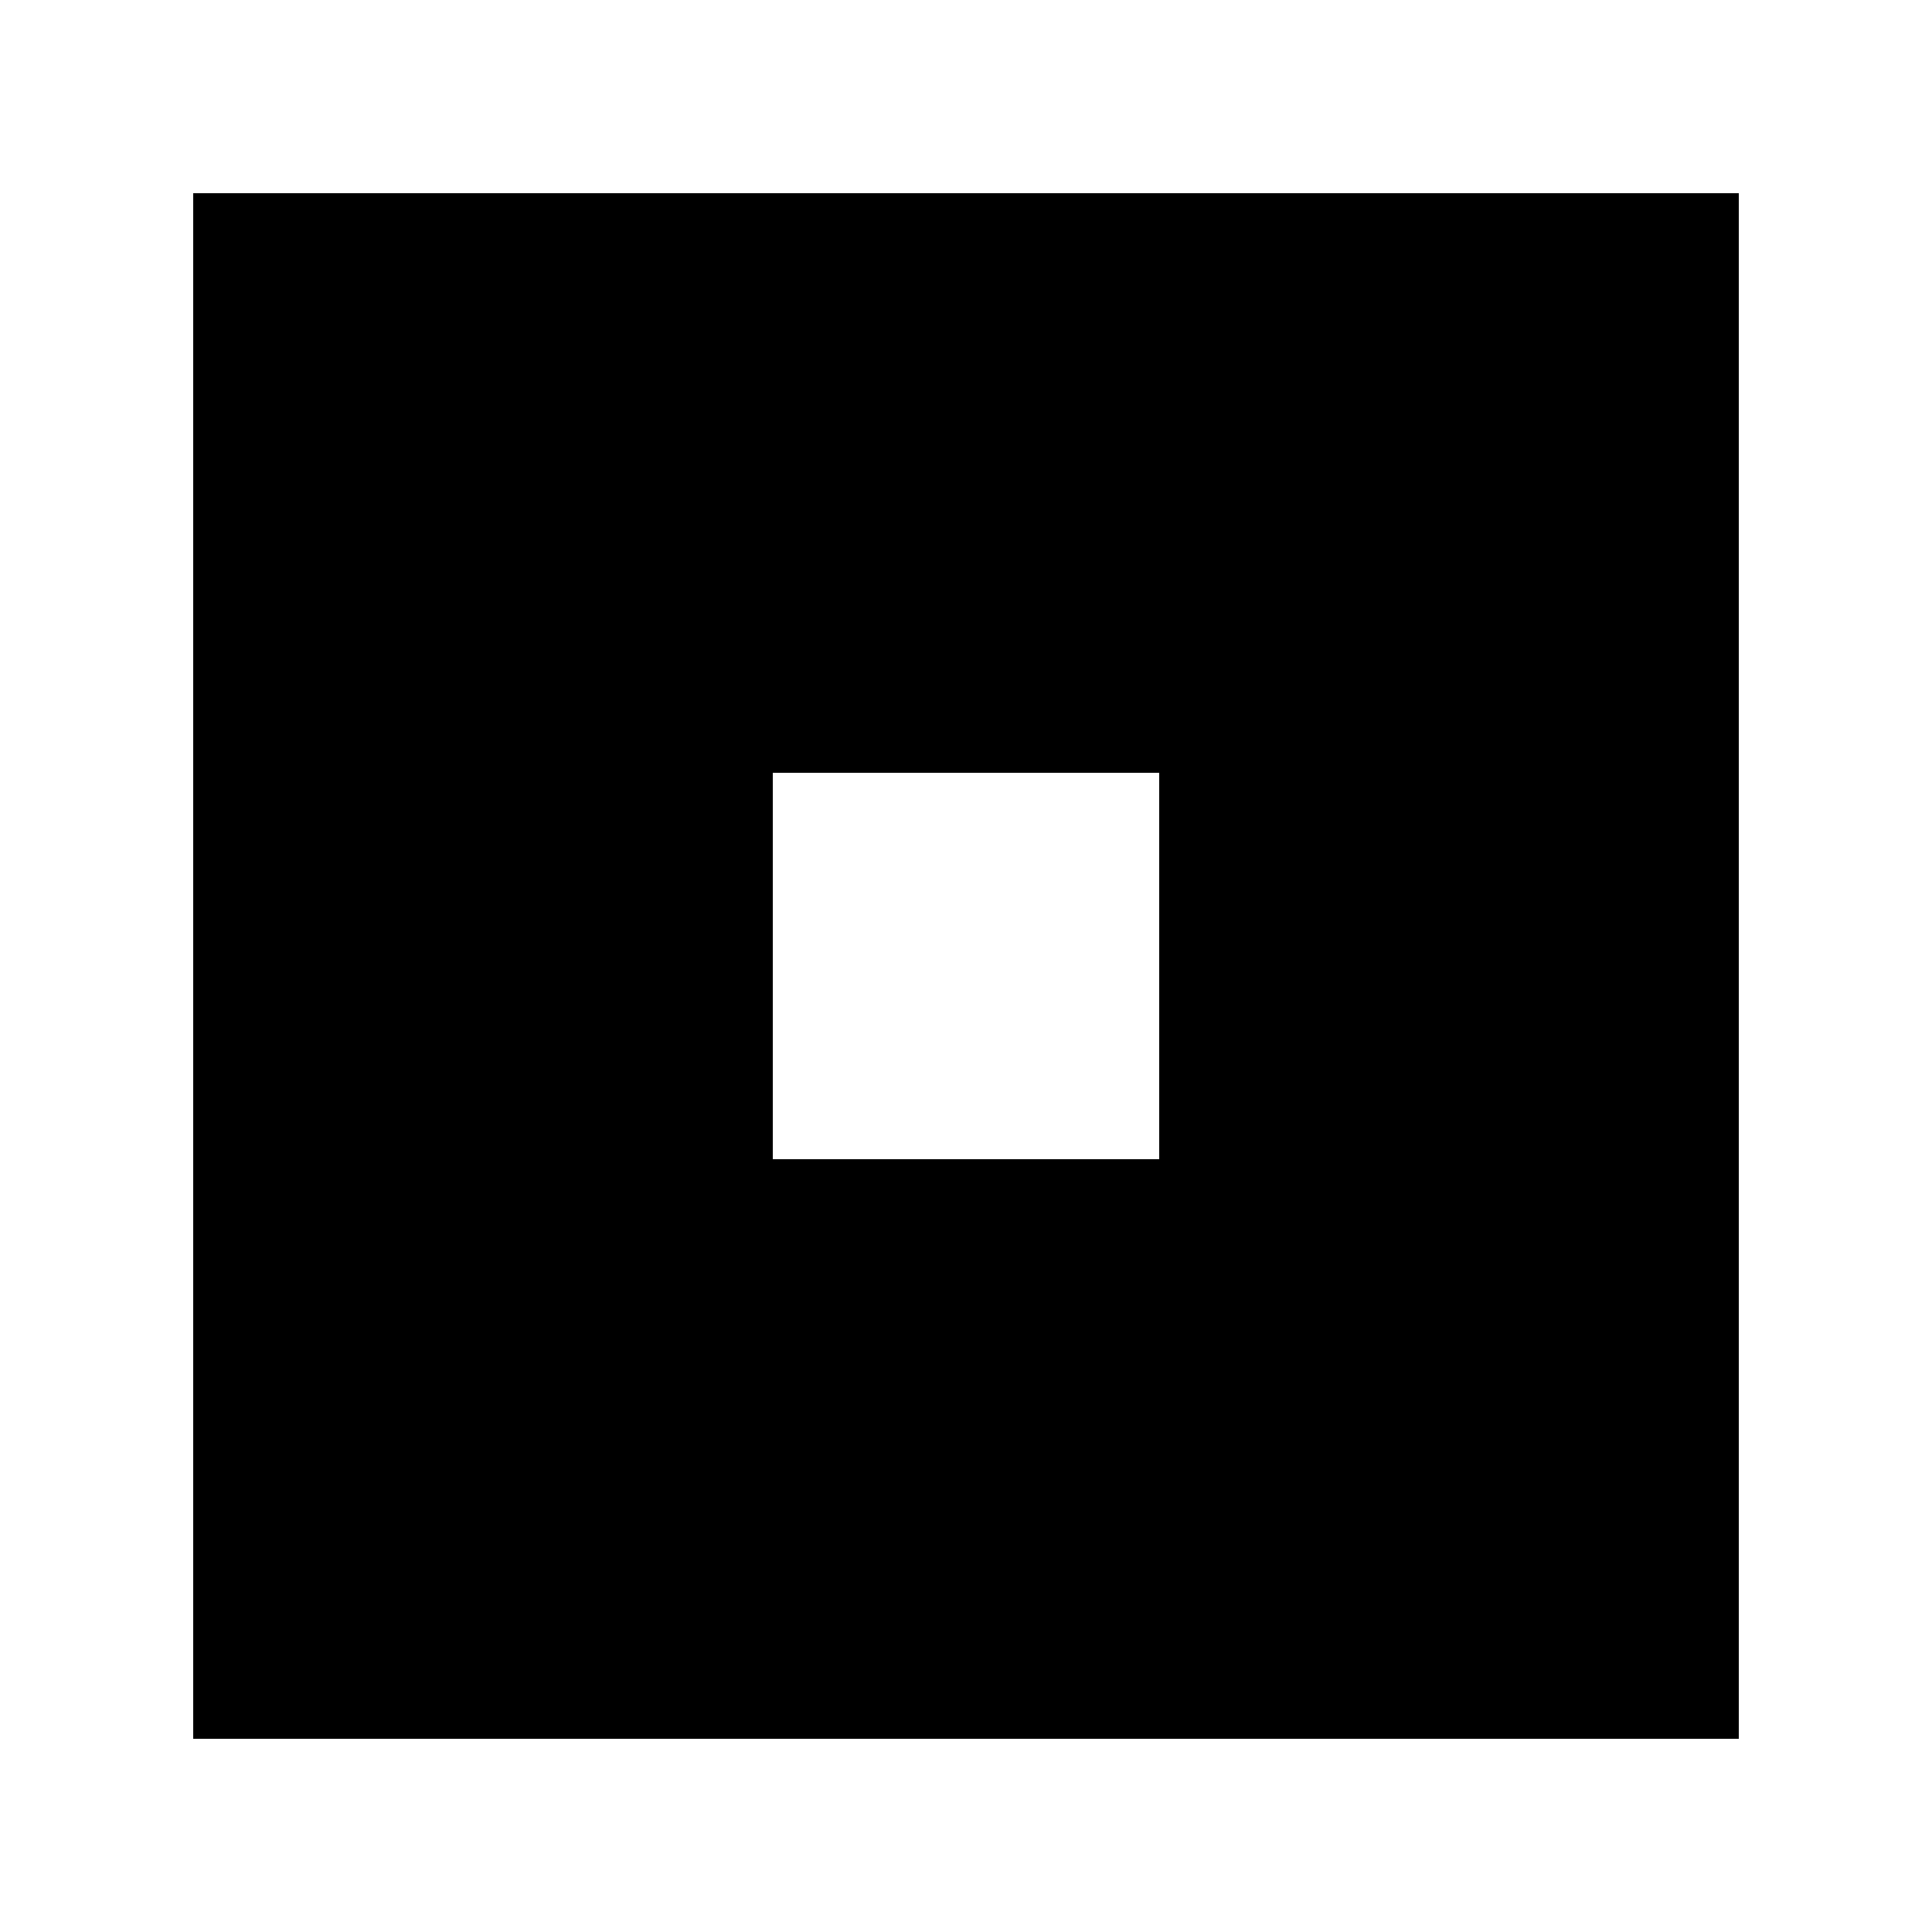
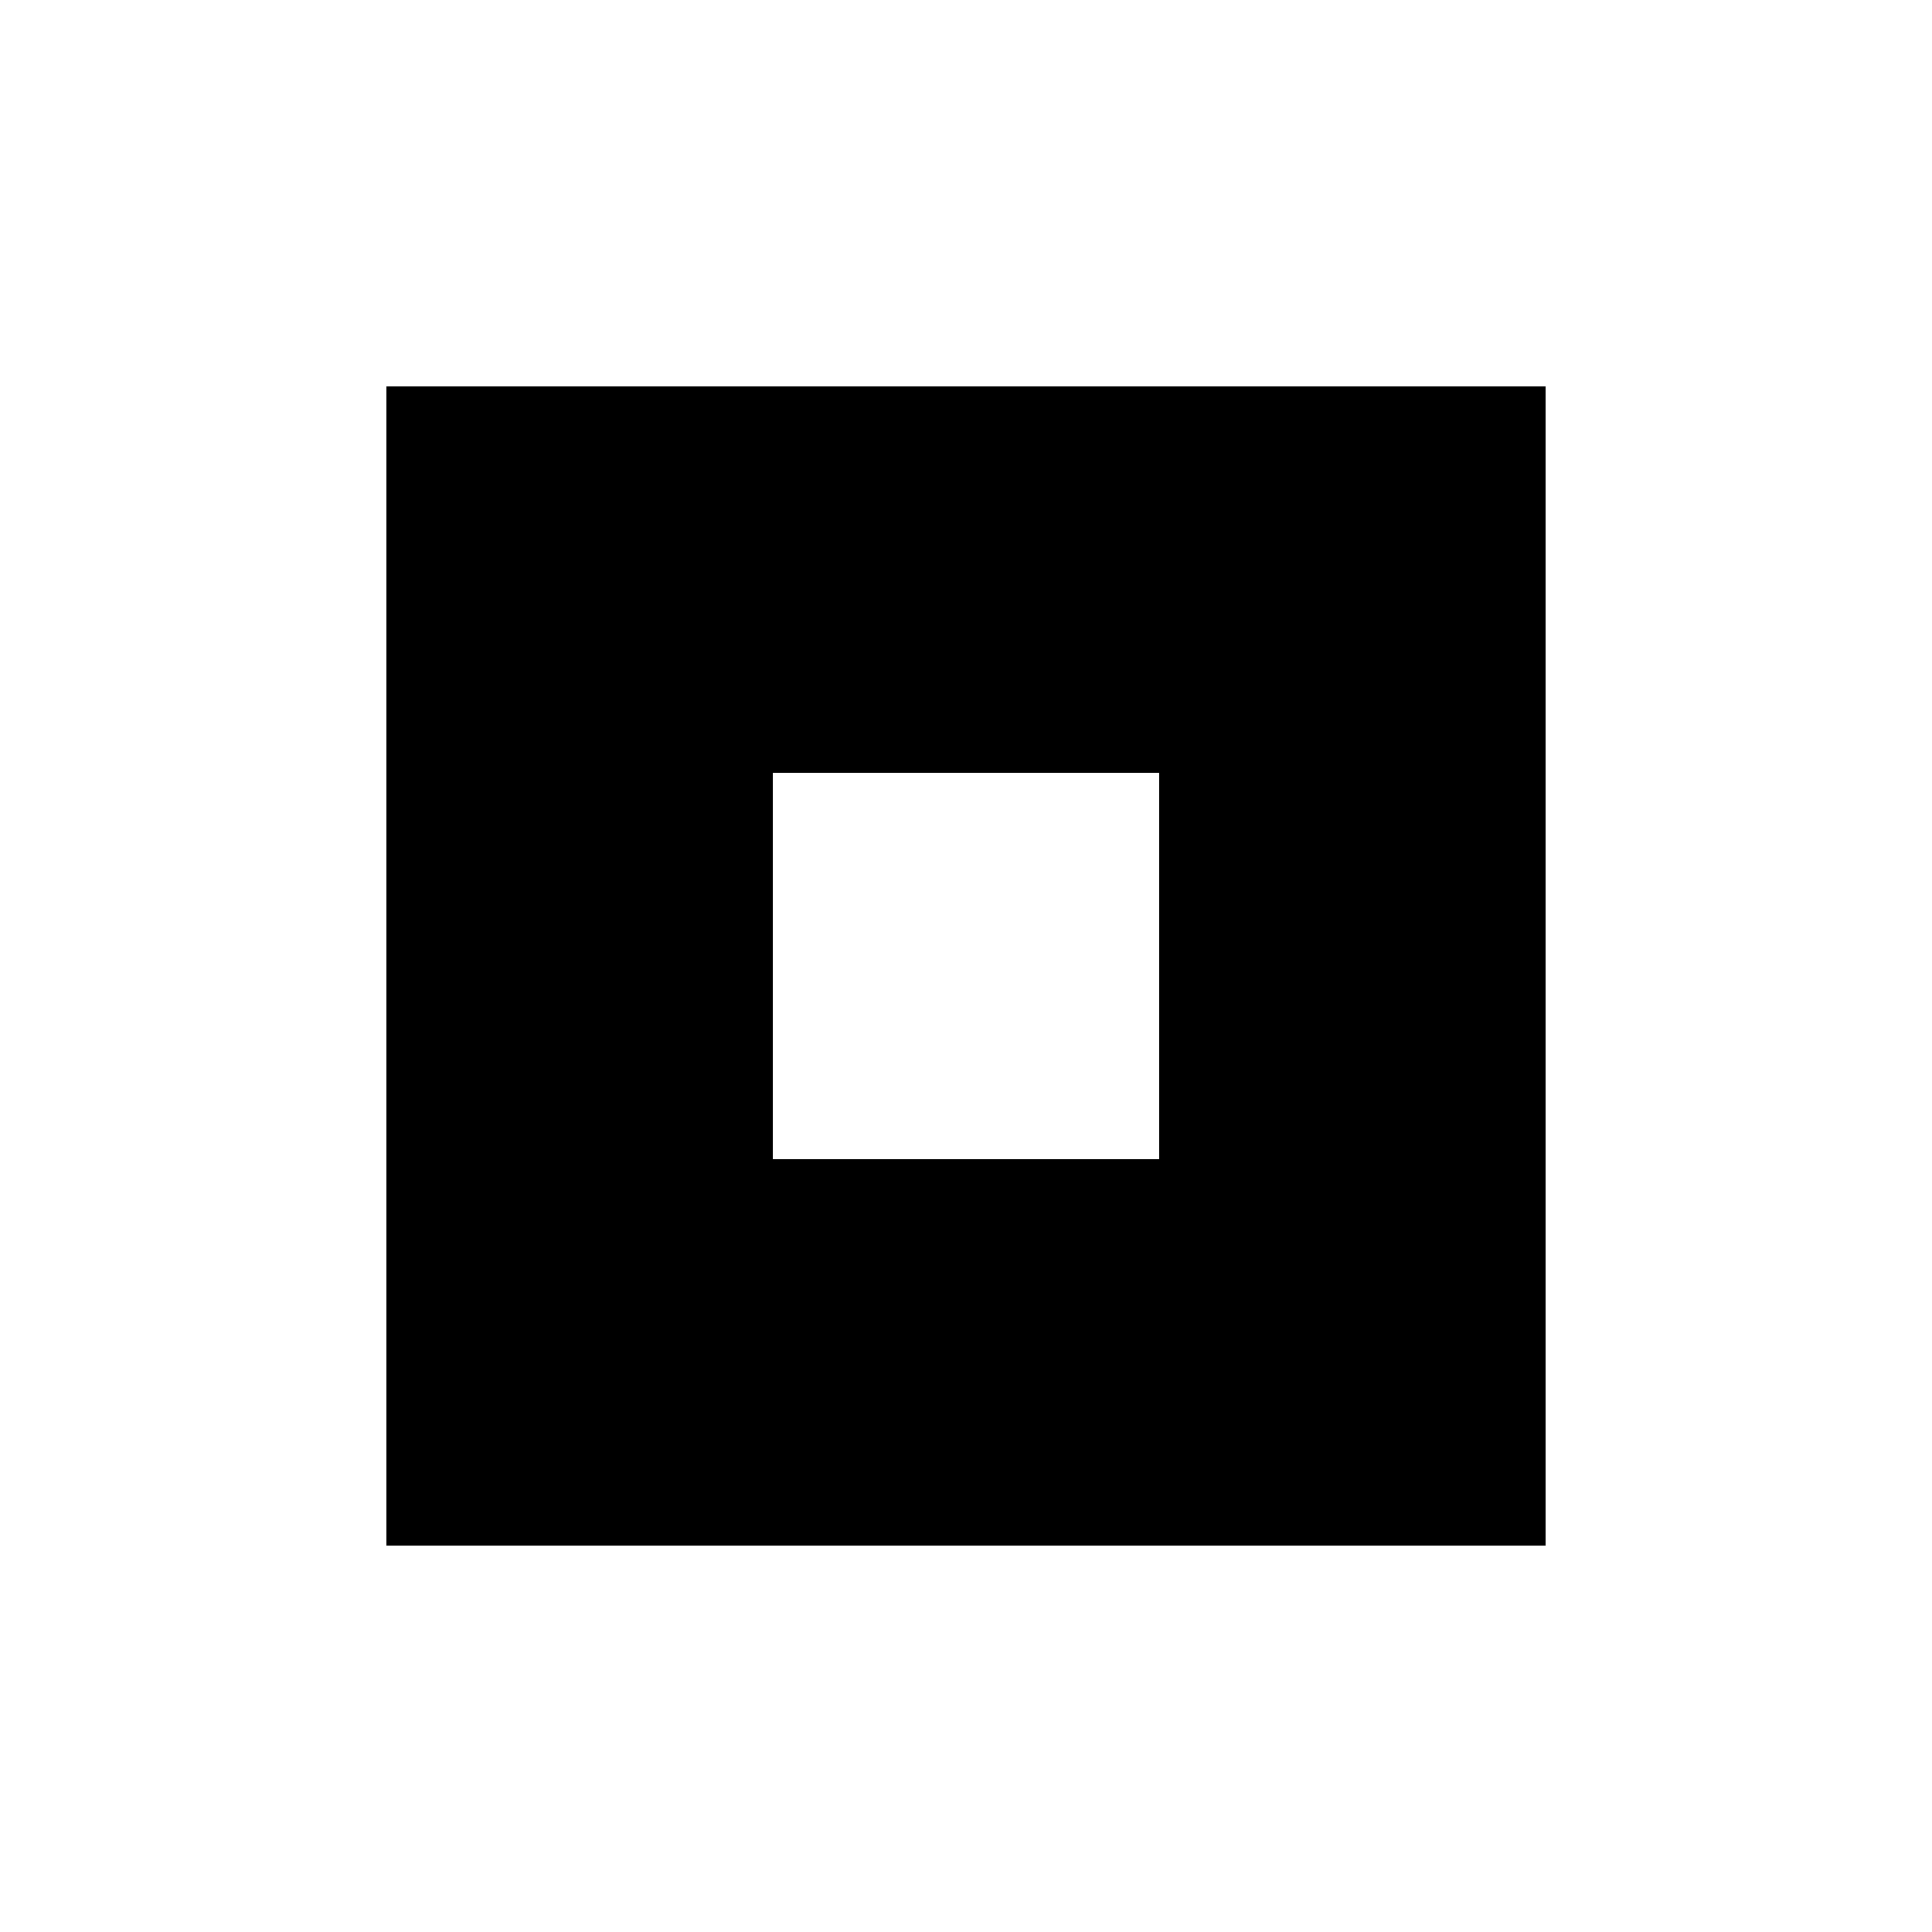
- <svg xmlns="http://www.w3.org/2000/svg" width="100" height="100" viewBox="0 0 5 5">
+ <svg xmlns="http://www.w3.org/2000/svg" width="100" height="100" viewBox="0 0 5 5" shape-rendering="crispEdges">
  <rect width="5" height="5" fill="#000" />
-   <rect x=".25" y=".25" width="4.5" height="4.5" fill="none" stroke="#fff" stroke-width=".5" />
-   <rect x="2" y="2" width="1" height="1" fill="#fff" />
+   <g fill="#fff">
+     <path d="M0 0h5v1H0zM0 4h5v1H0zM0 1h1v3H0zM4 1h1v3H4zM2 2h1v1H2z" />
+   </g>
</svg>
